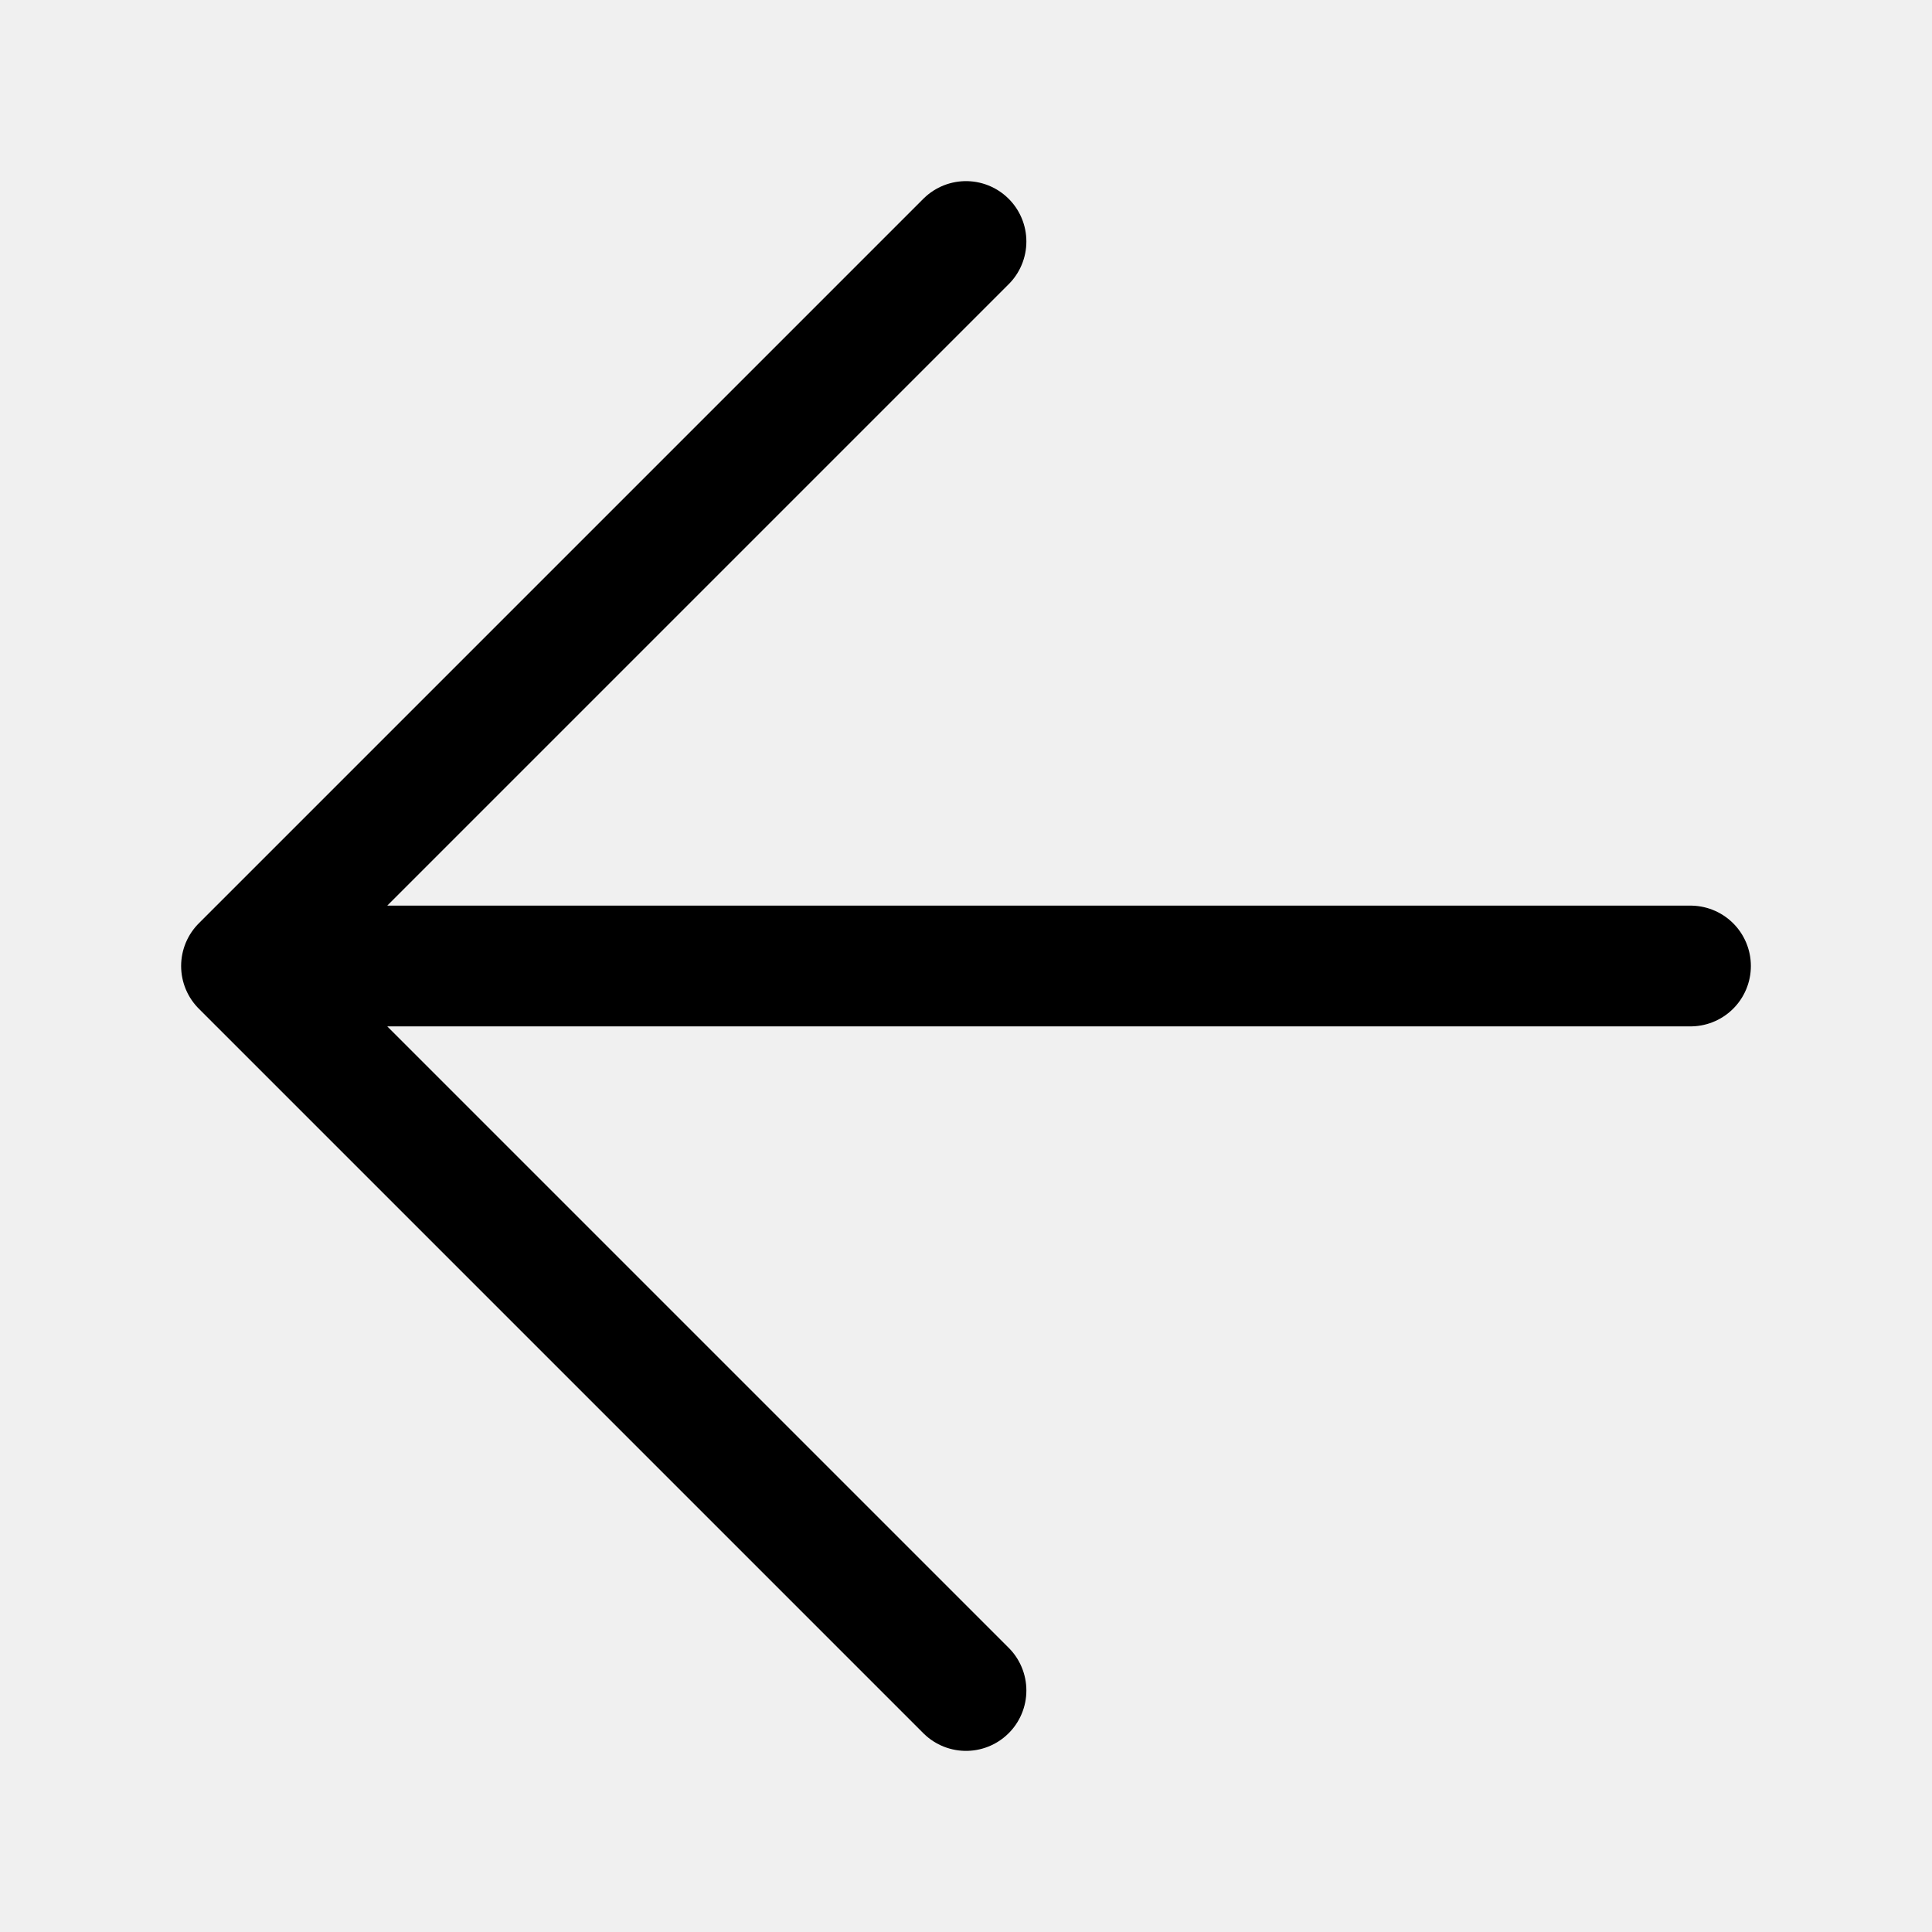
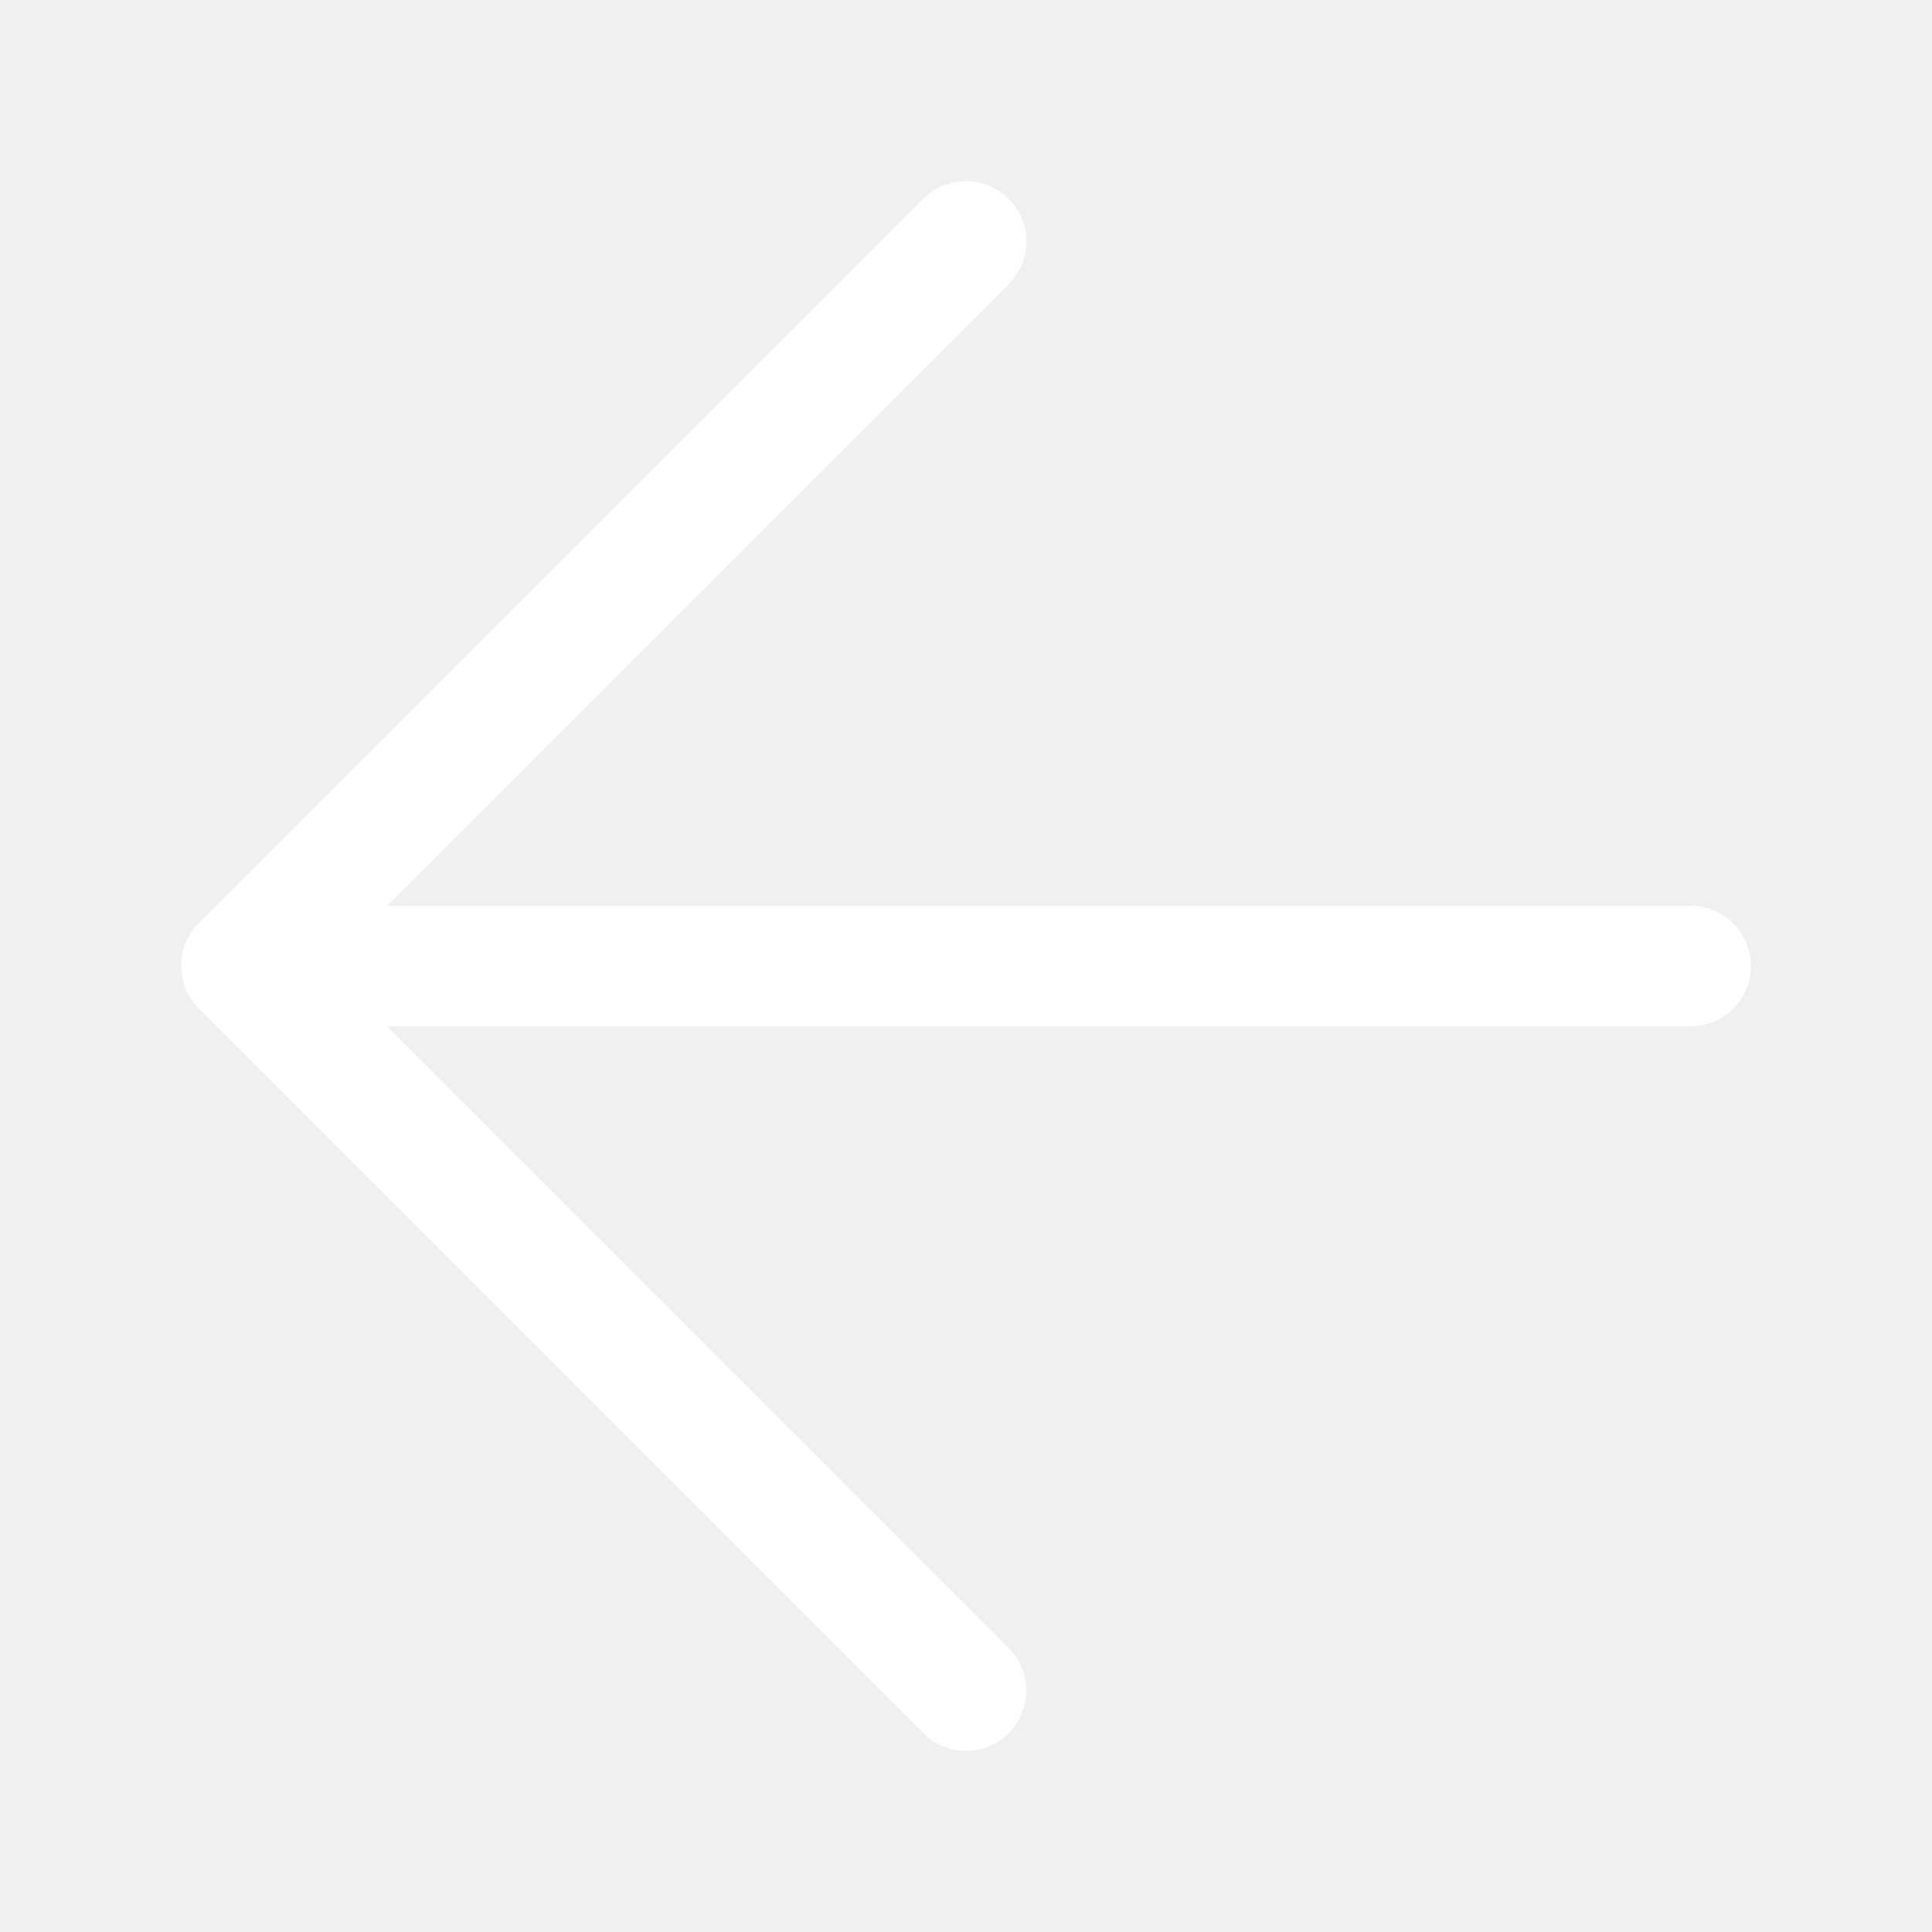
<svg xmlns="http://www.w3.org/2000/svg" width="24" height="24" viewBox="0 0 24 24" fill="none">
-   <path d="M12 21L3 12M3 12L12 3M3 12H21" stroke="black" stroke-width="1.5" stroke-linecap="round" stroke-linejoin="round" />
+   <path d="M12 21L3 12M3 12L12 3M3 12H21" stroke="white" stroke-width="1.5" stroke-linecap="round" stroke-linejoin="round" />
</svg>
